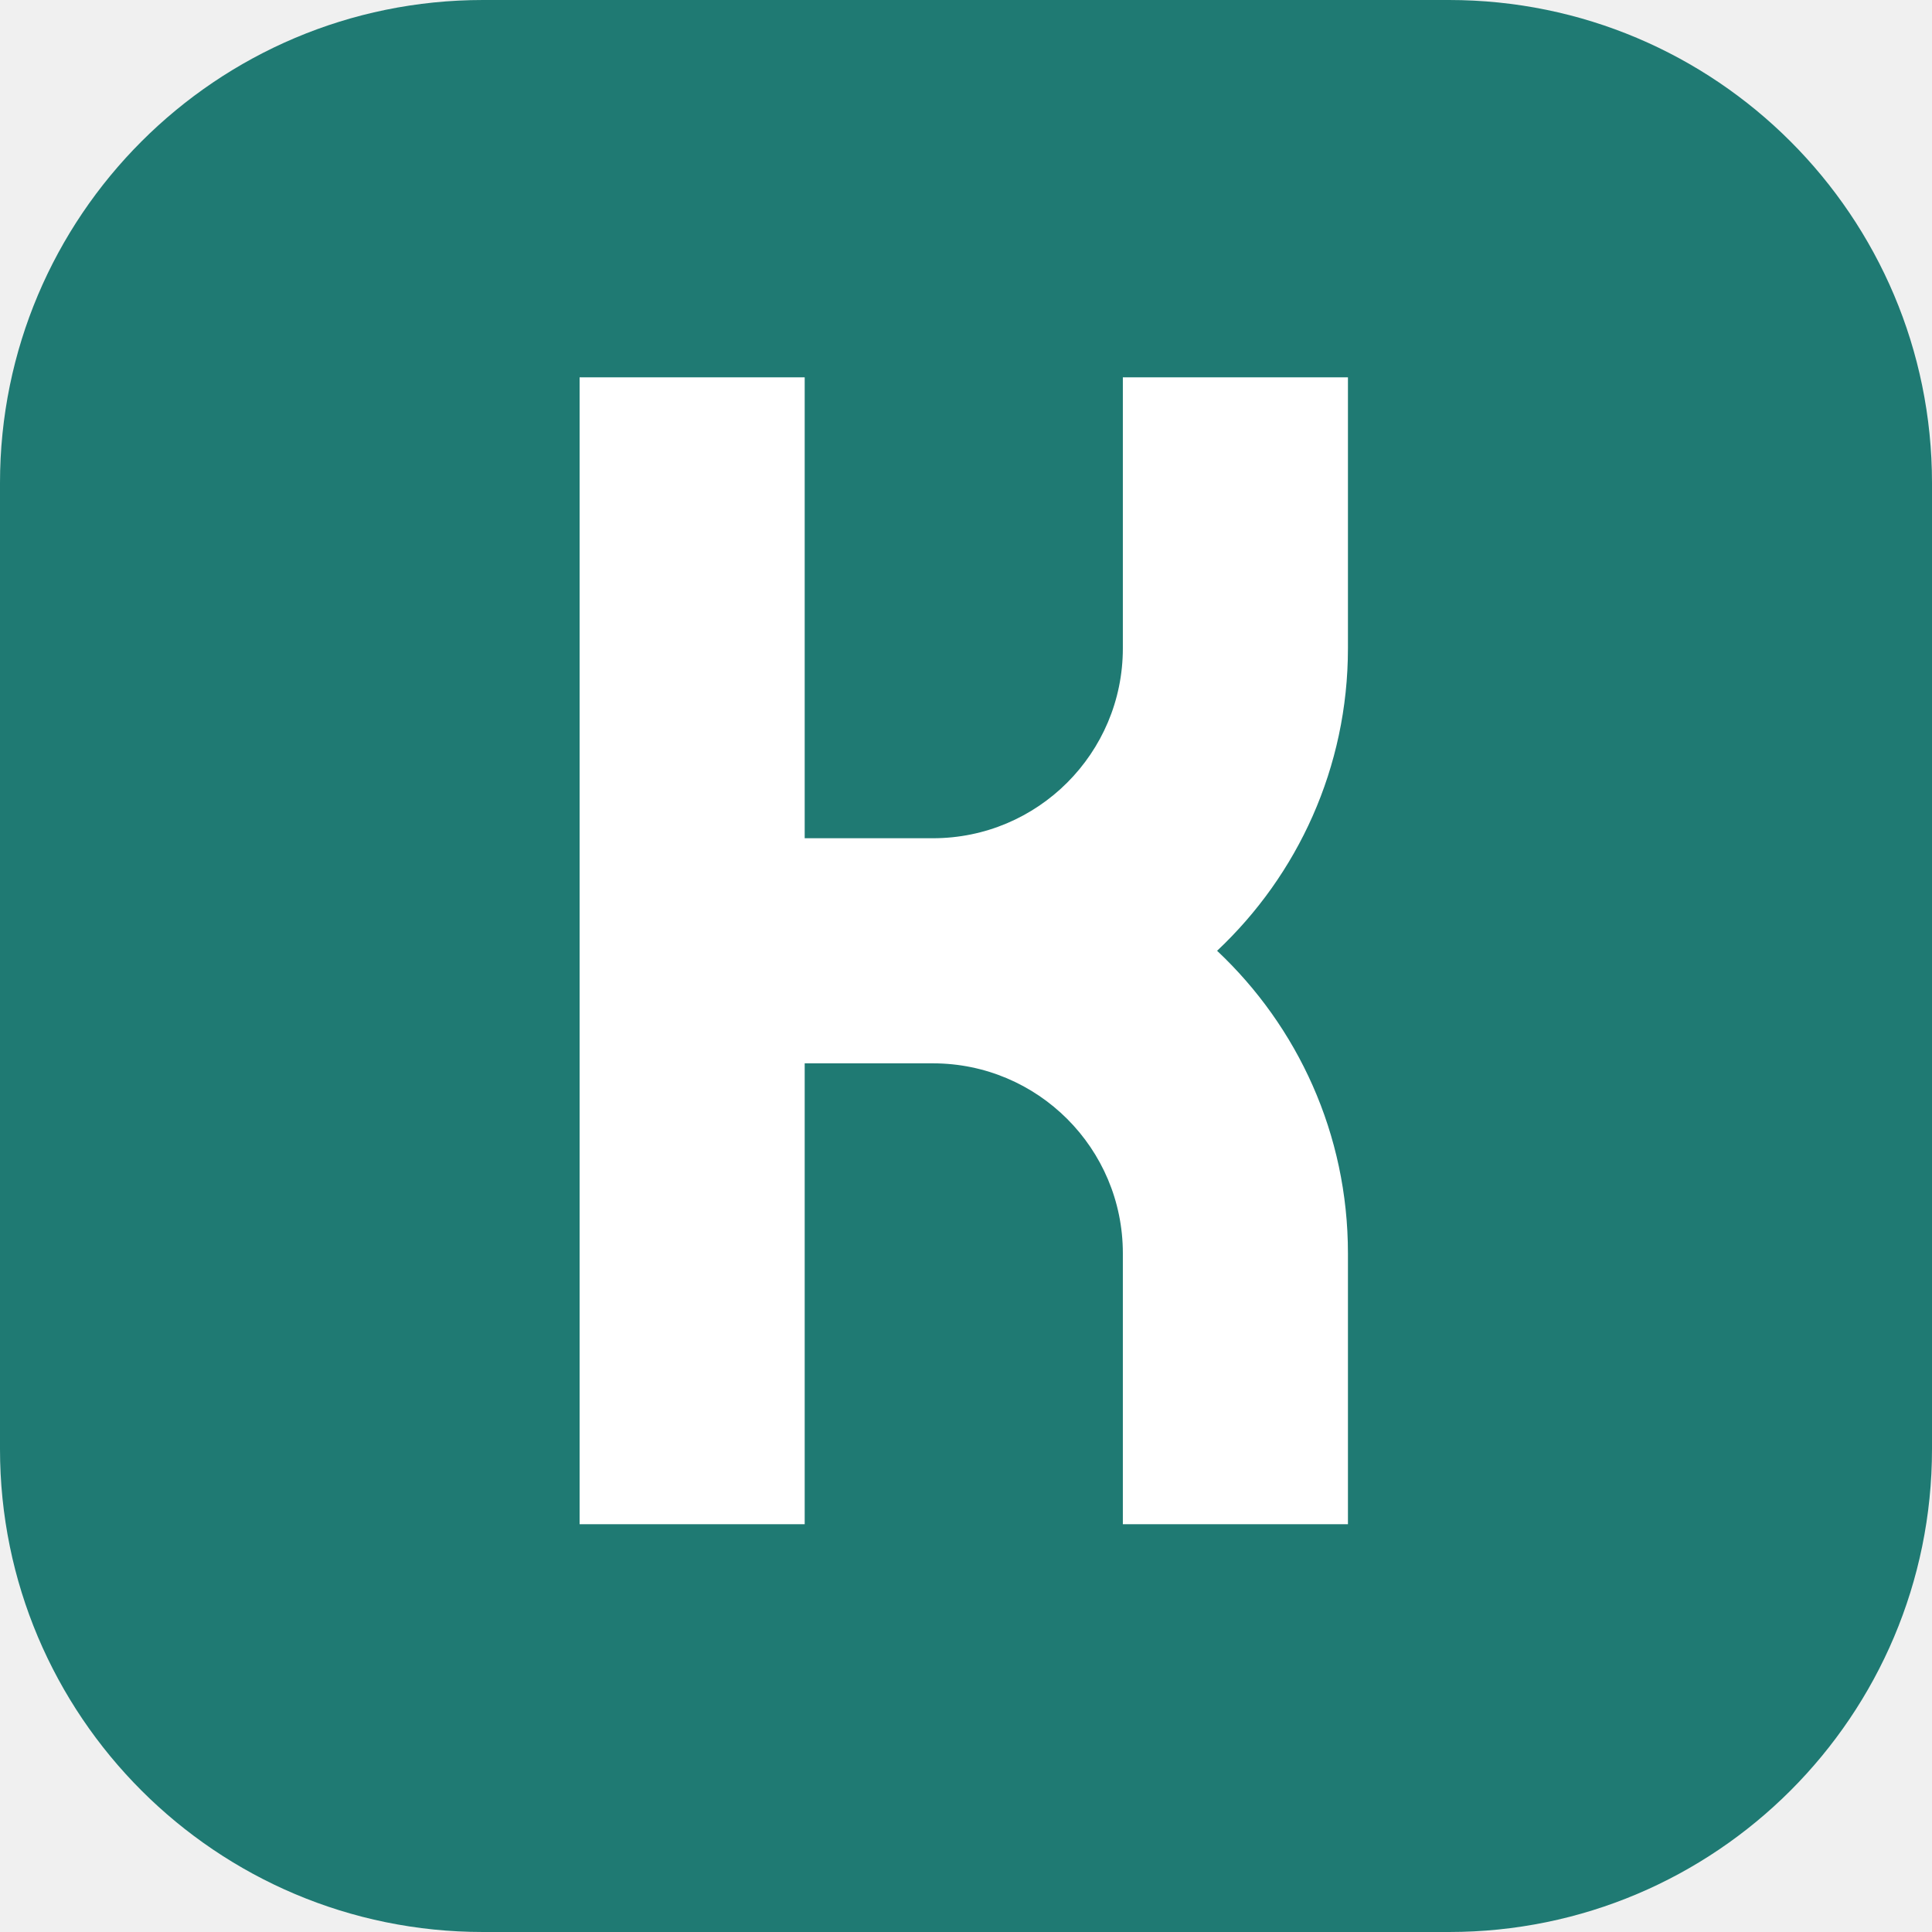
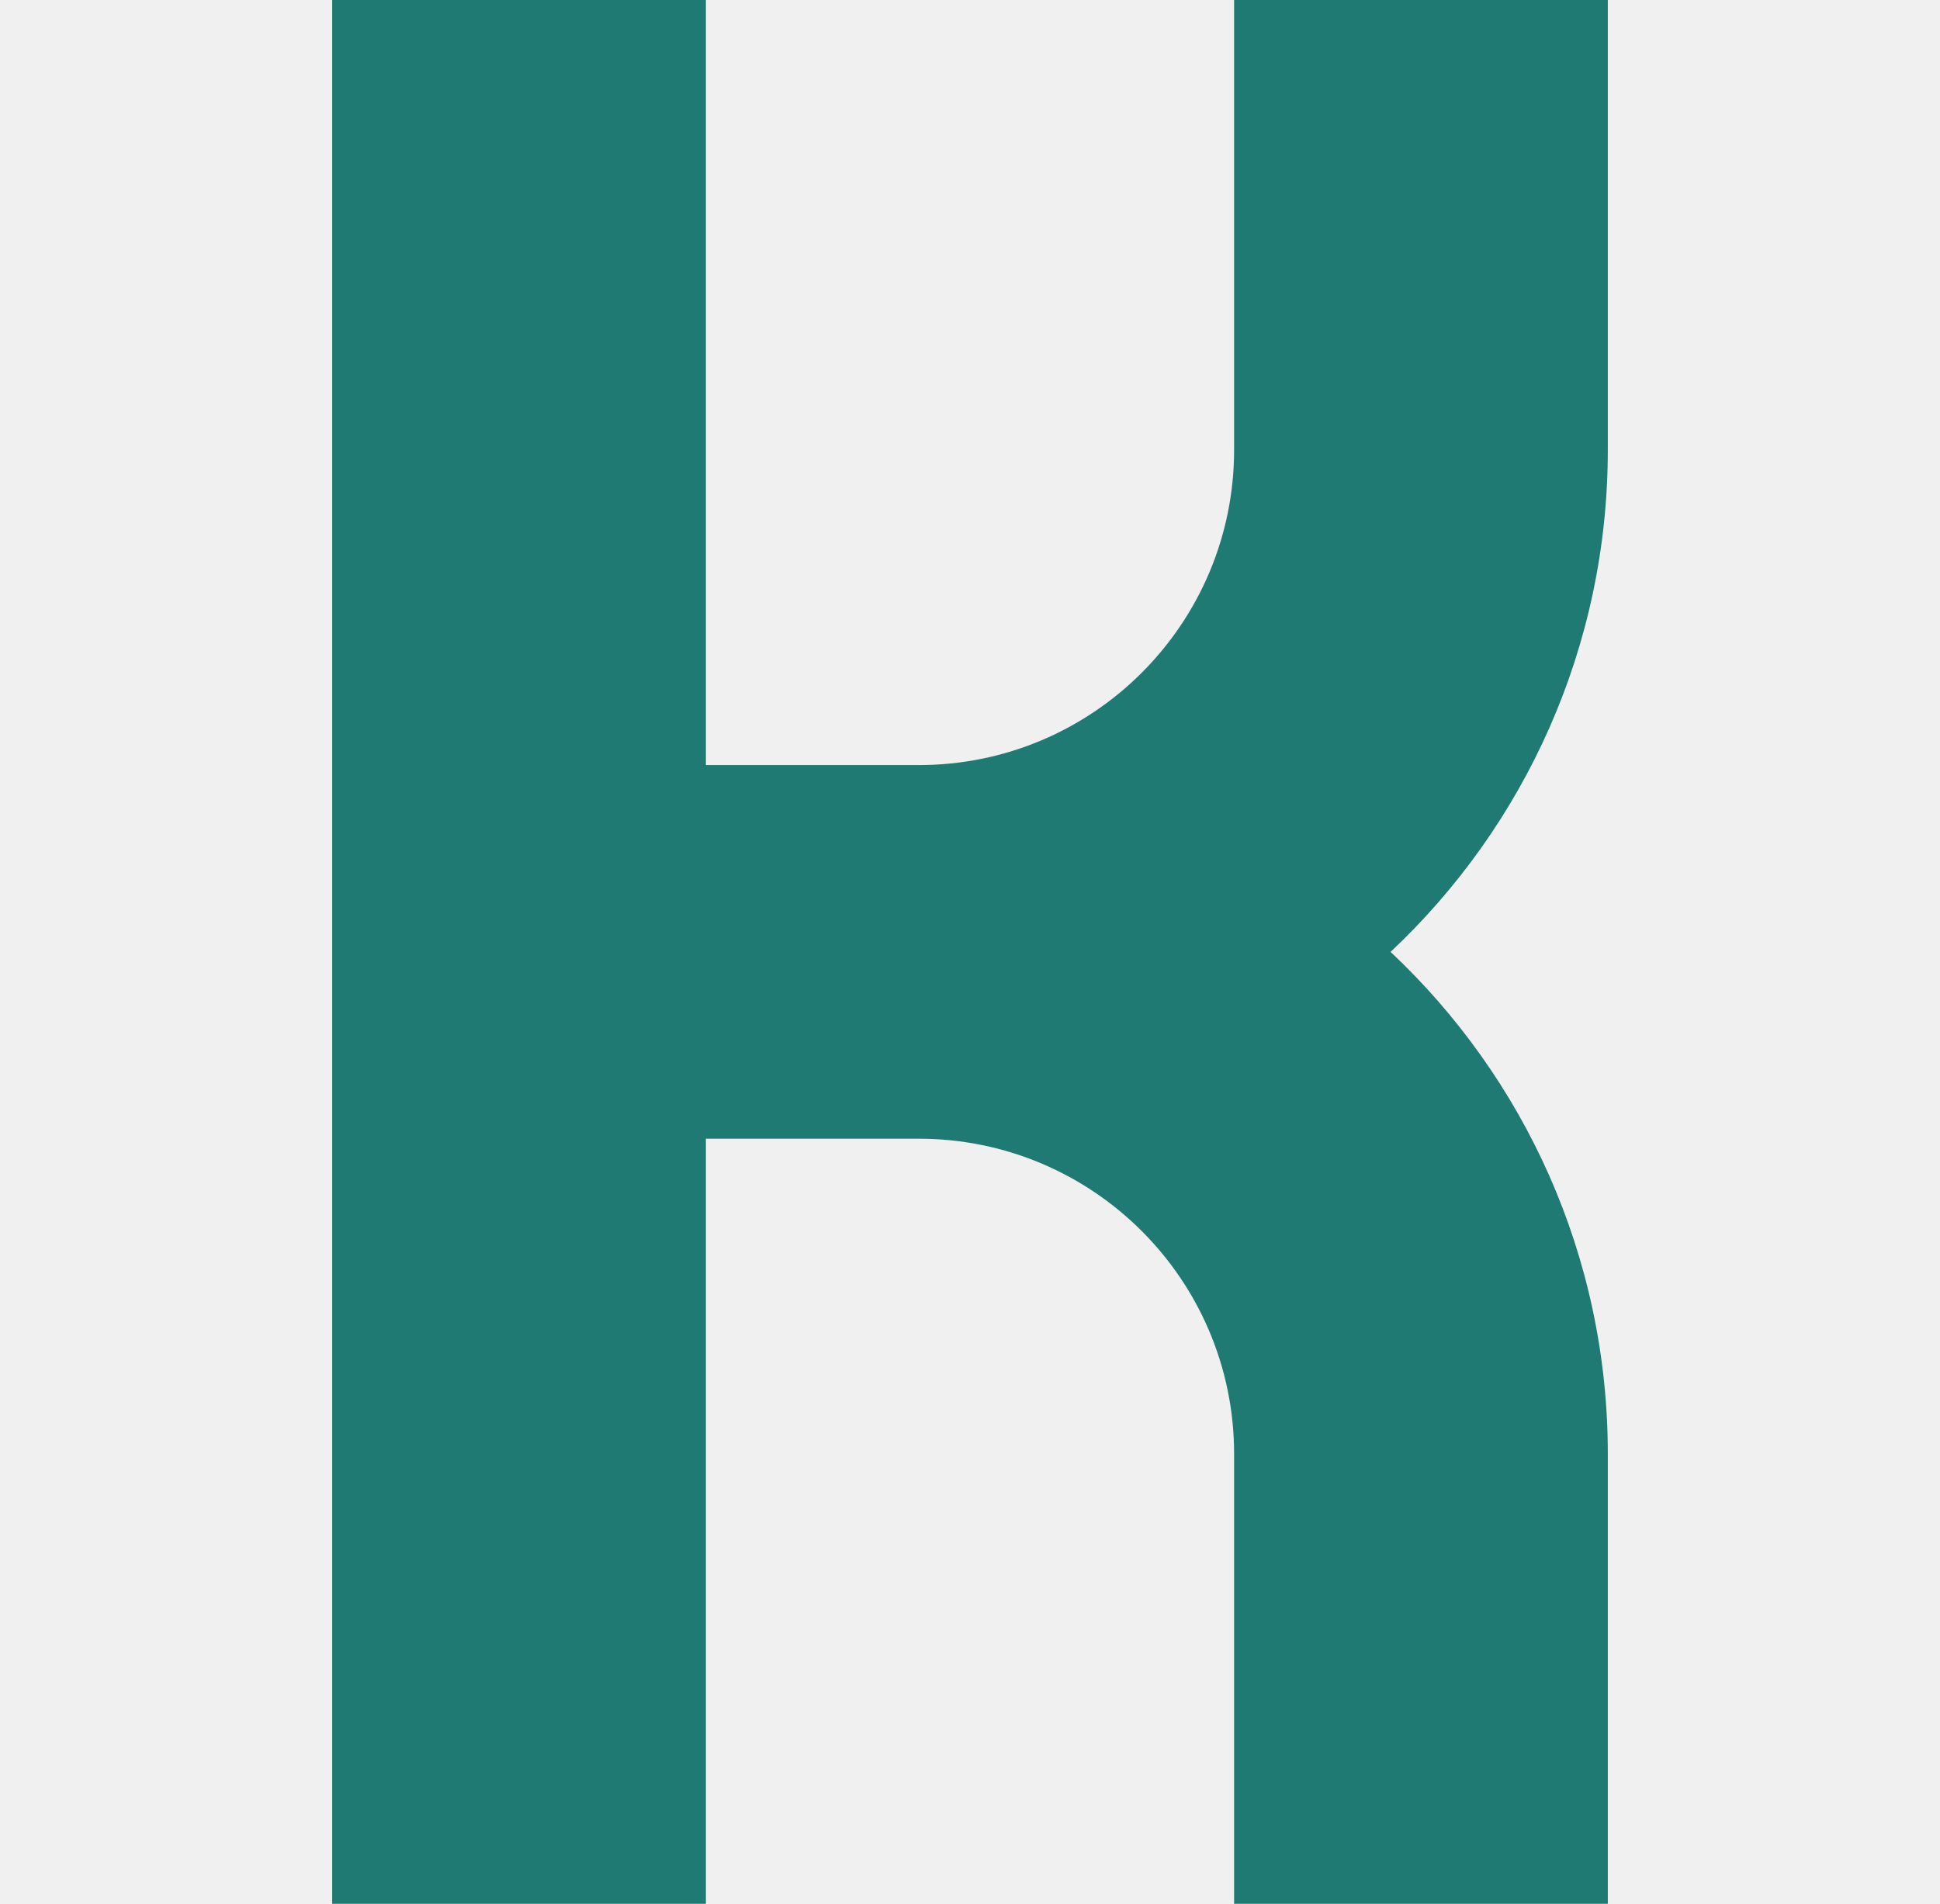
- <svg xmlns="http://www.w3.org/2000/svg" viewBox="0 0 64 64">
-   <rect width="64" height="64" rx="16" fill="#1F7A73" />
-   <path transform="translate(19.2 12.5) scale(.1657)" fill="#fff" d="M0 229.281 L0 0 L45 0 L45 92.141 L70.636 92.141 C91.606 92.141 108.605 75.141 108.605 54.172 L108.605 0 L153.605 0 L153.605 54.172 C153.605 78.014 143.548 99.507 127.446 114.641 C143.548 129.774 153.605 151.267 153.605 175.109 L153.605 229.281 L108.605 229.281 L108.605 175.109 C108.605 154.14 91.606 137.141 70.636 137.141 L45 137.141 L45 229.281 Z" />
+ <svg xmlns="http://www.w3.org/2000/svg" viewBox="-40 0 233.605 229.281">
+   <style>path{fill:#1F7A73}@media (prefers-color-scheme:dark){path{fill:#9ED8CF}}</style>
+   <path d="M0 229.281 L0 0 L45 0 L45 92.141 L70.636 92.141 C91.606 92.141 108.605 75.141 108.605 54.172 L108.605 0 L153.605 0 L153.605 54.172 C153.605 78.014 143.548 99.507 127.446 114.641 C143.548 129.774 153.605 151.267 153.605 175.109 L153.605 229.281 L108.605 229.281 L108.605 175.109 C108.605 154.14 91.606 137.141 70.636 137.141 L45 137.141 L45 229.281 Z" />
</svg>
